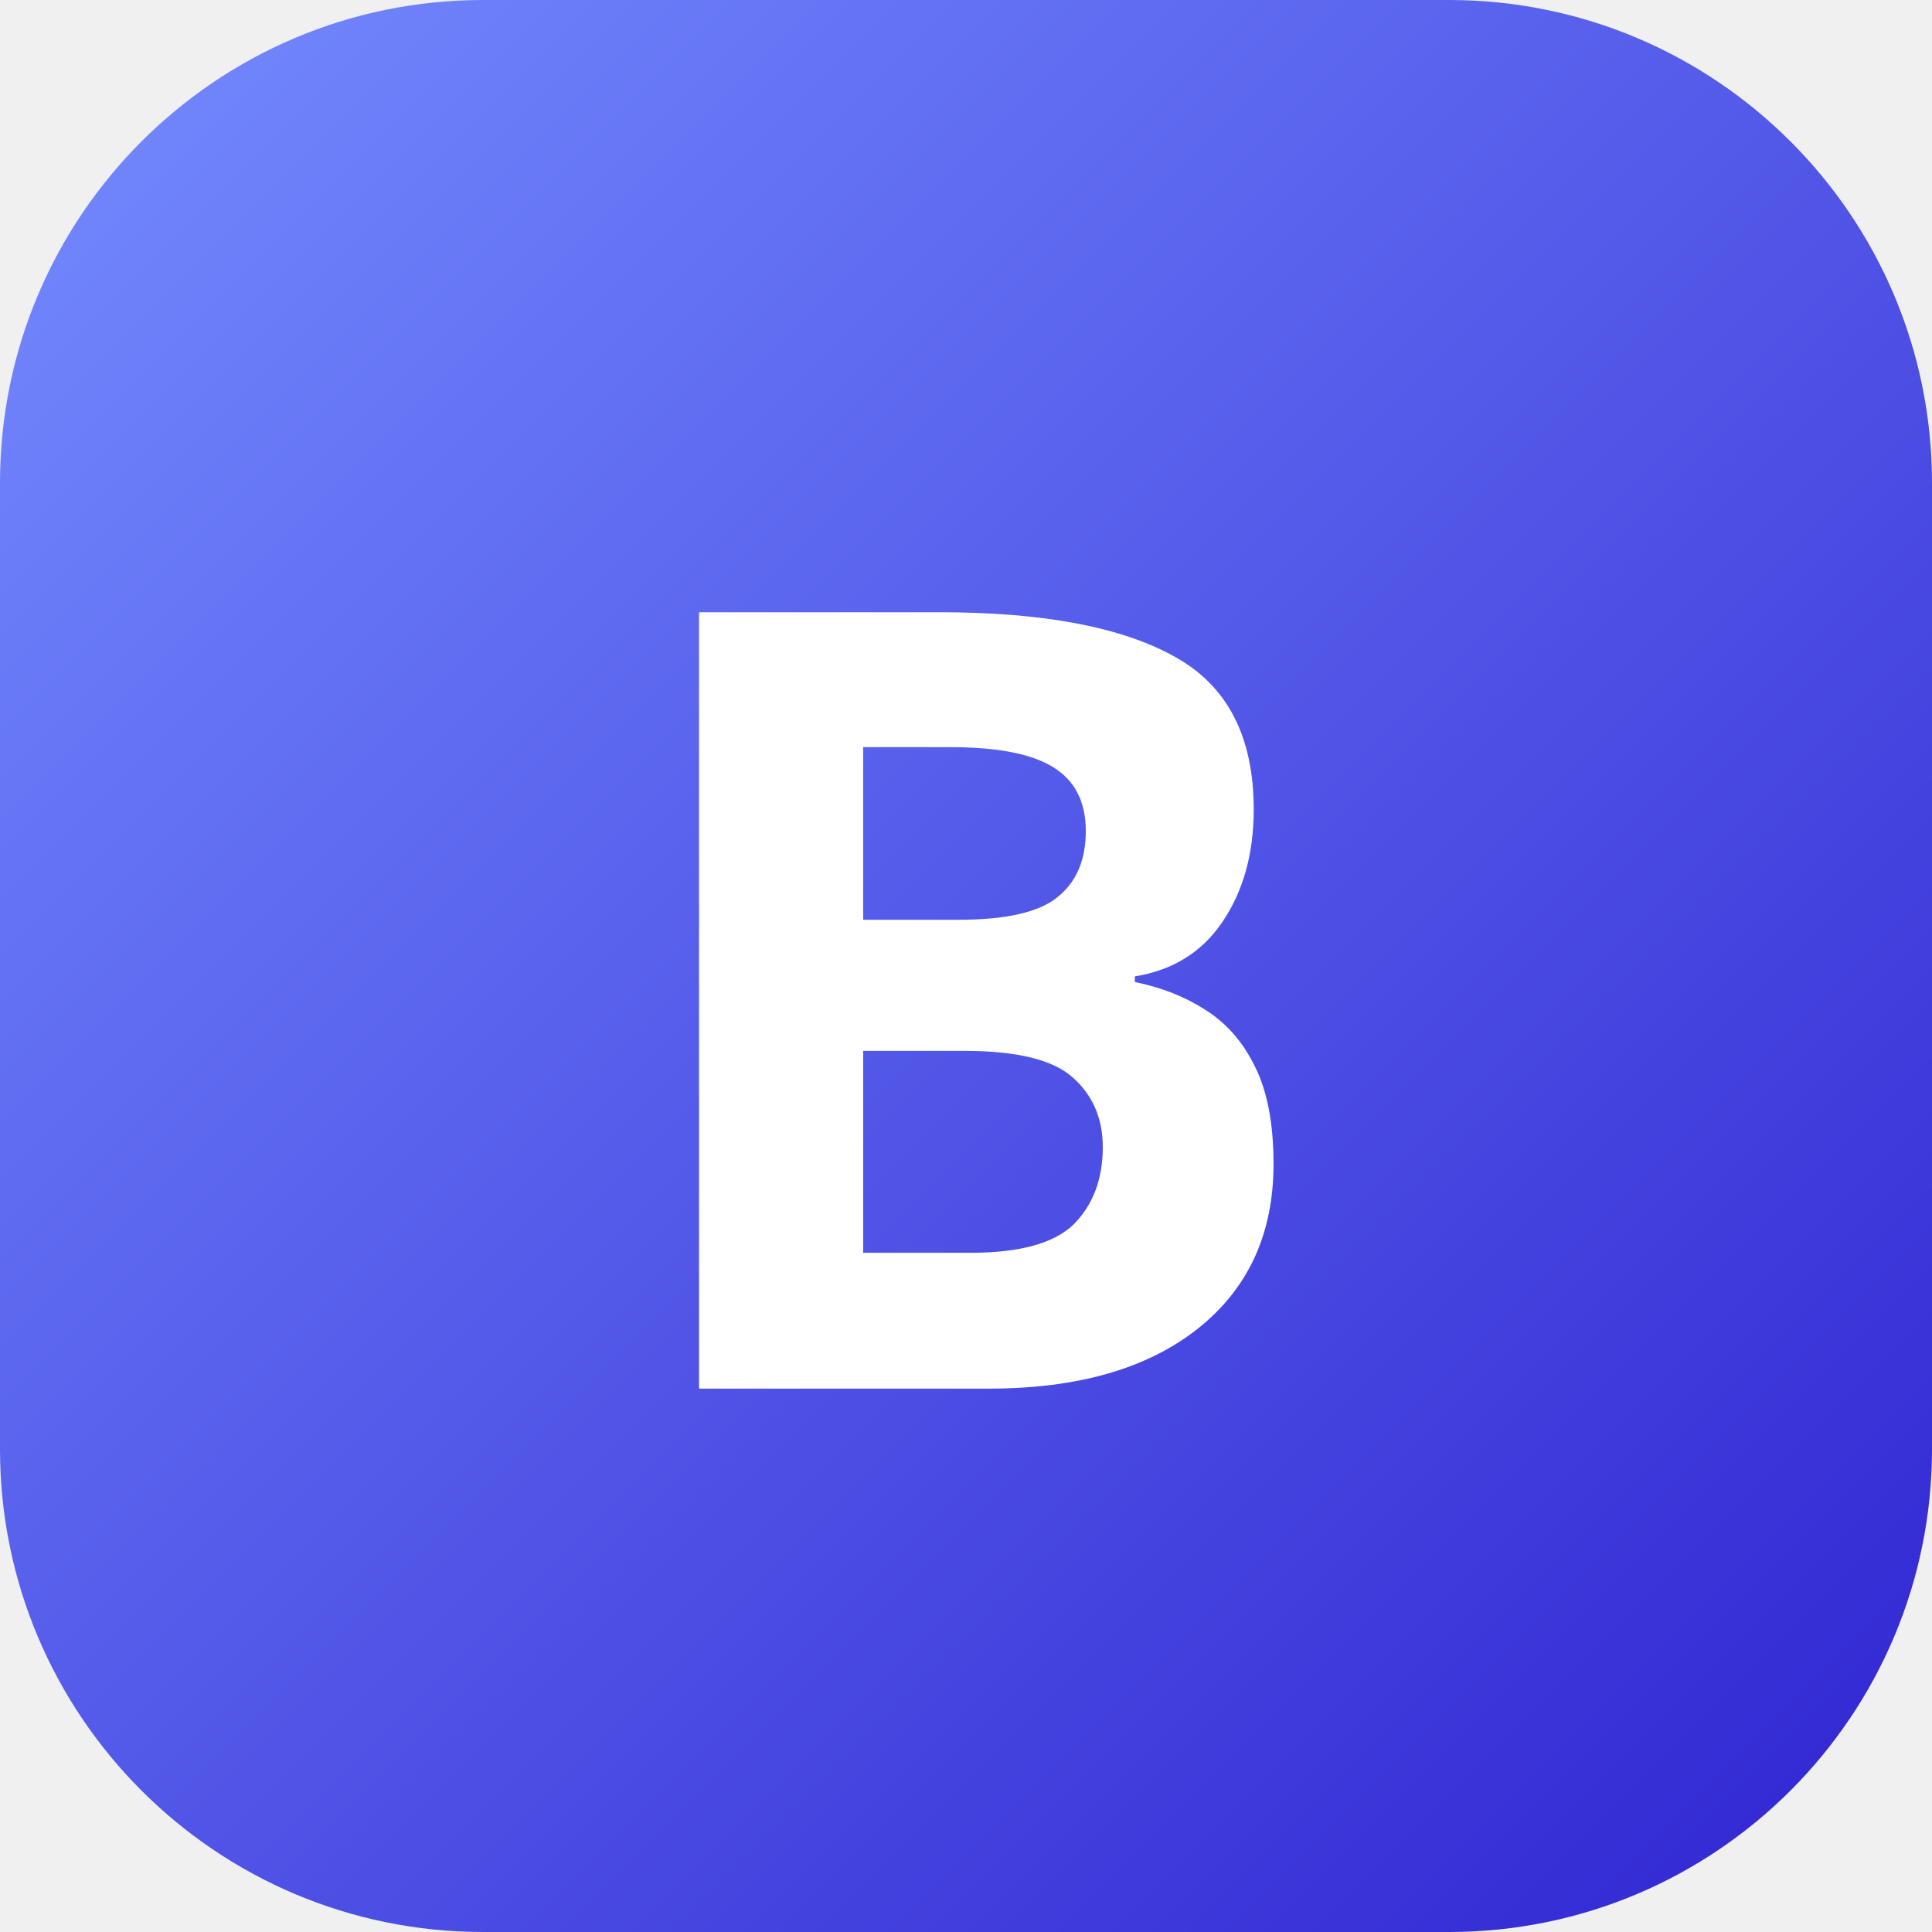
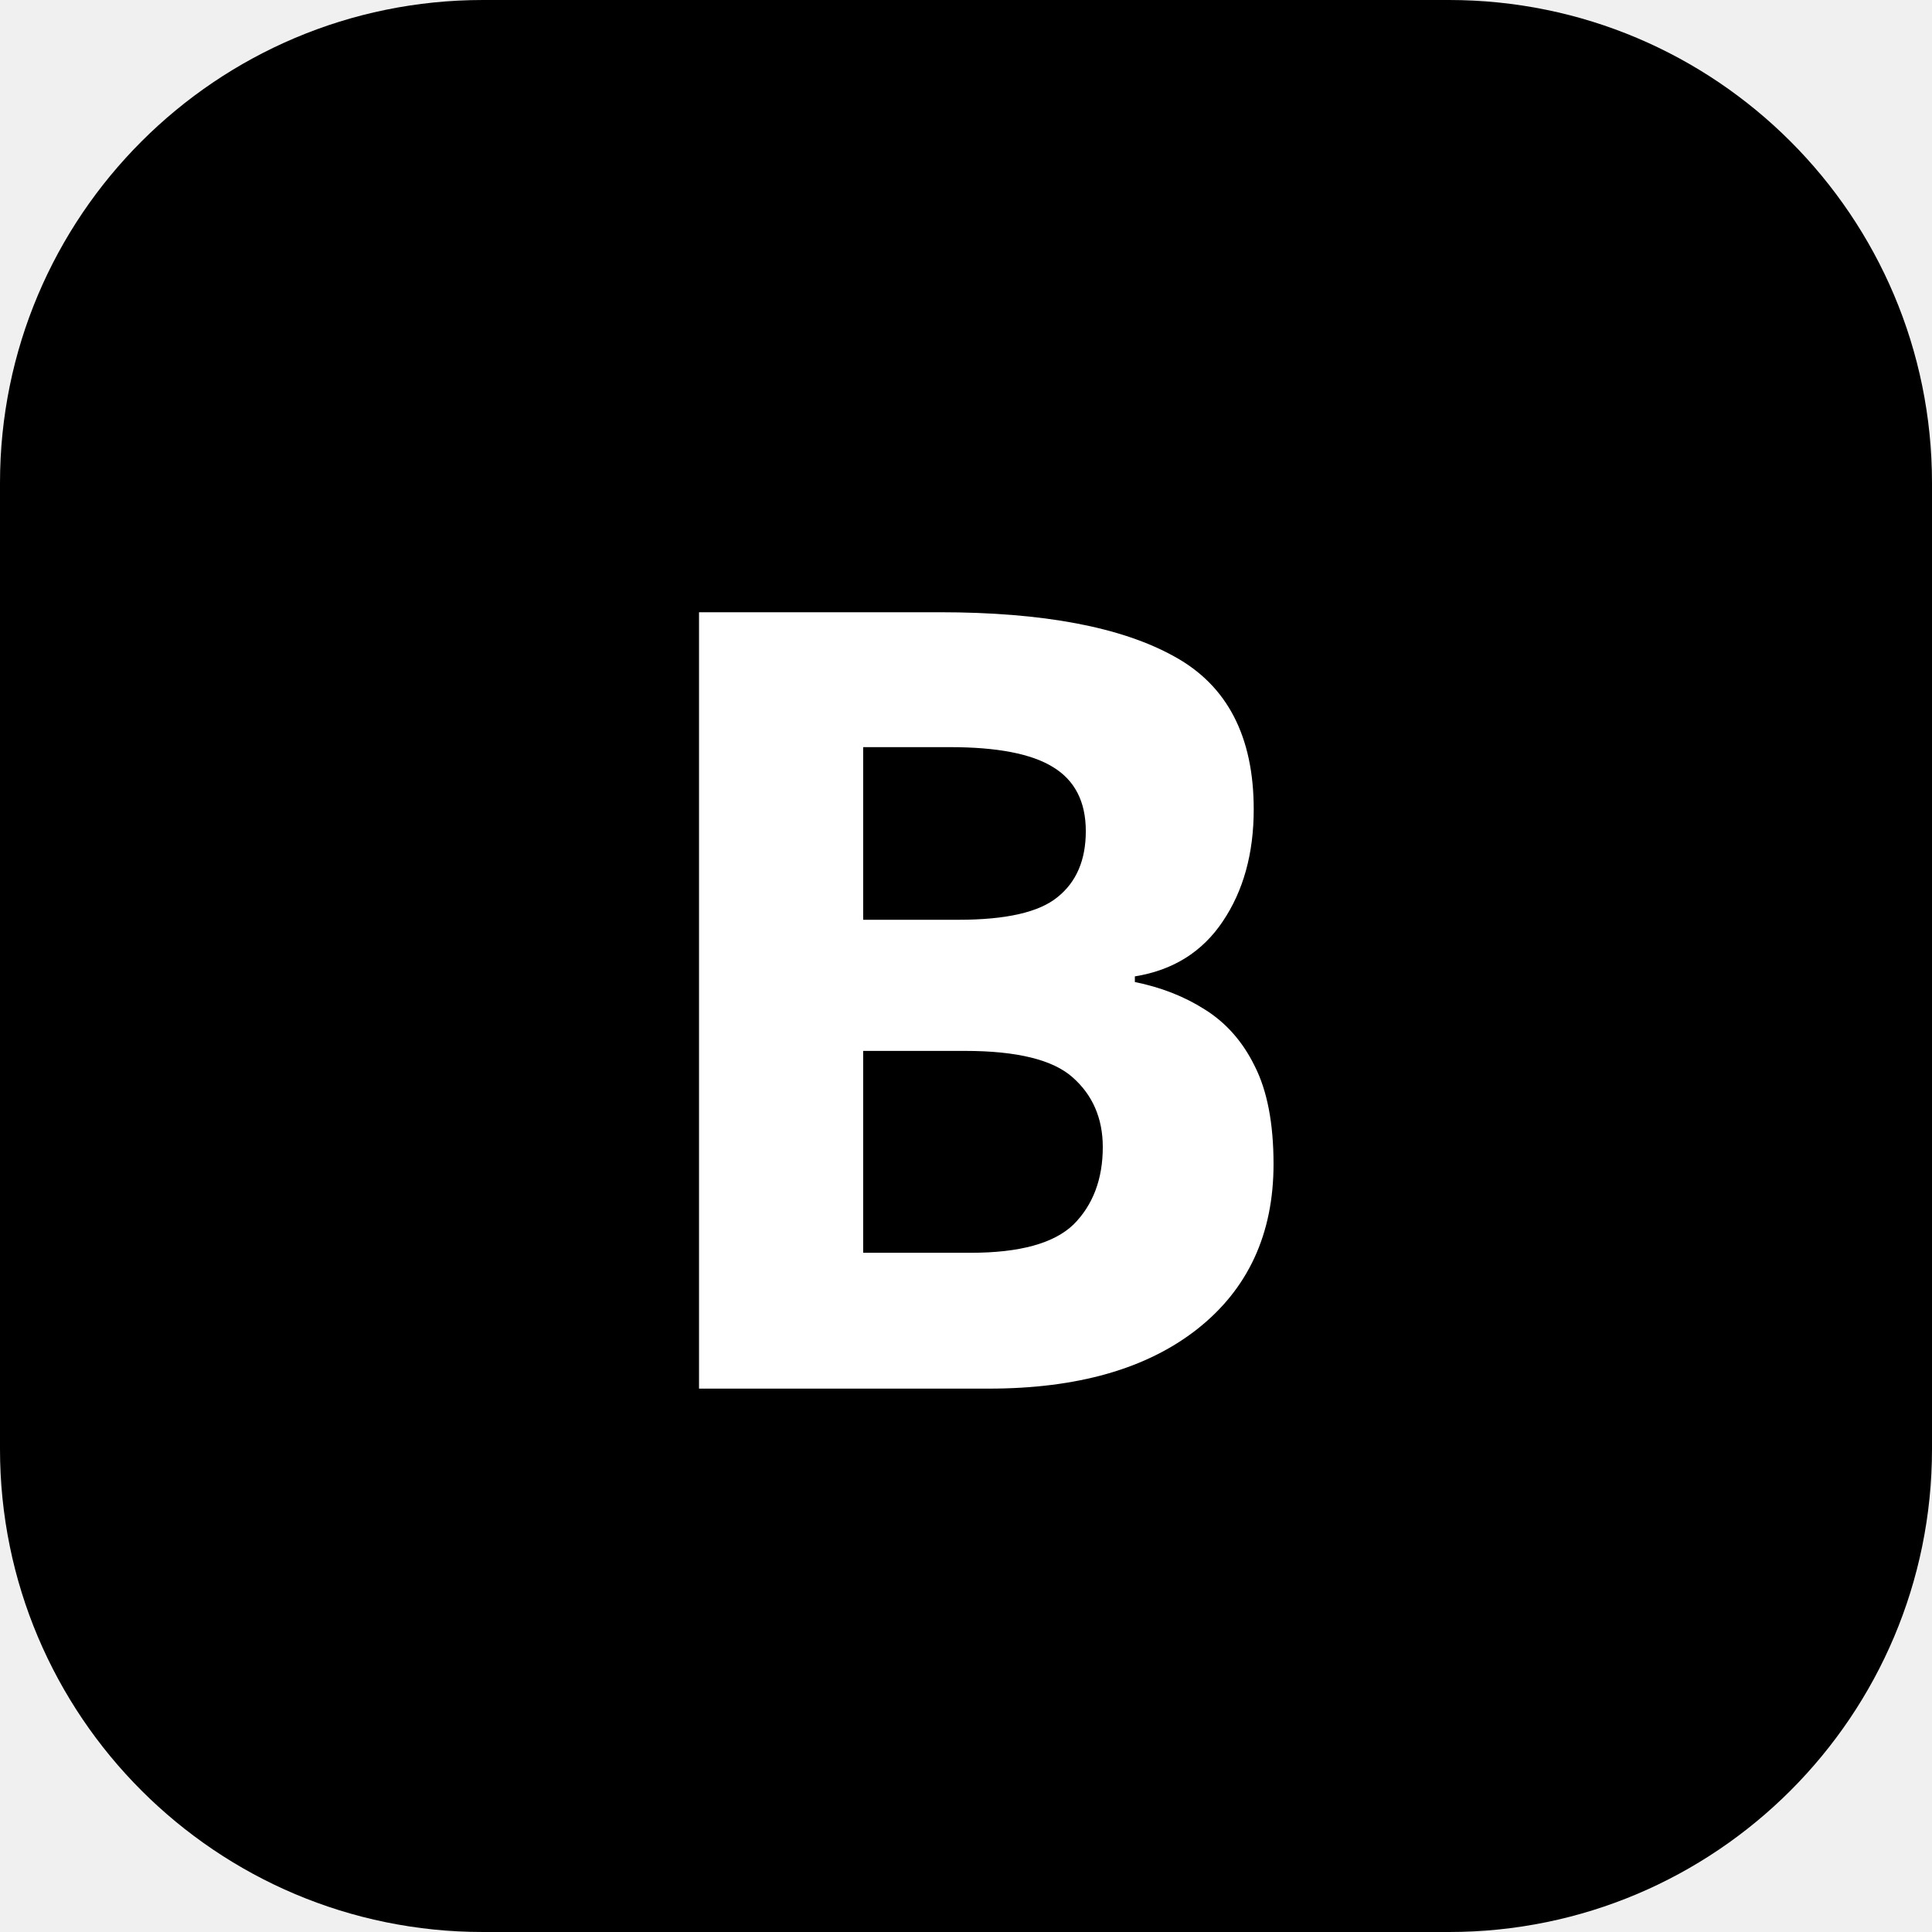
<svg xmlns="http://www.w3.org/2000/svg" viewBox="0 0 32 32">
-   <defs>
-     <linearGradient id="g" x1="0%" y1="0%" x2="100%" y2="100%">
-       <stop offset="0%" stop-color="#758cff" />
-       <stop offset="100%" stop-color="#2f23d1" />
-     </linearGradient>
-   </defs>
-   <rect width="32" height="32" rx="8" fill="url(#g)" />
+   <rect width="32" height="32" rx="8" fill="#000000" />
  <text x="16" y="23" font-family="system-ui" font-weight="700" font-size="18" fill="white" text-anchor="middle">B</text>
</svg>
